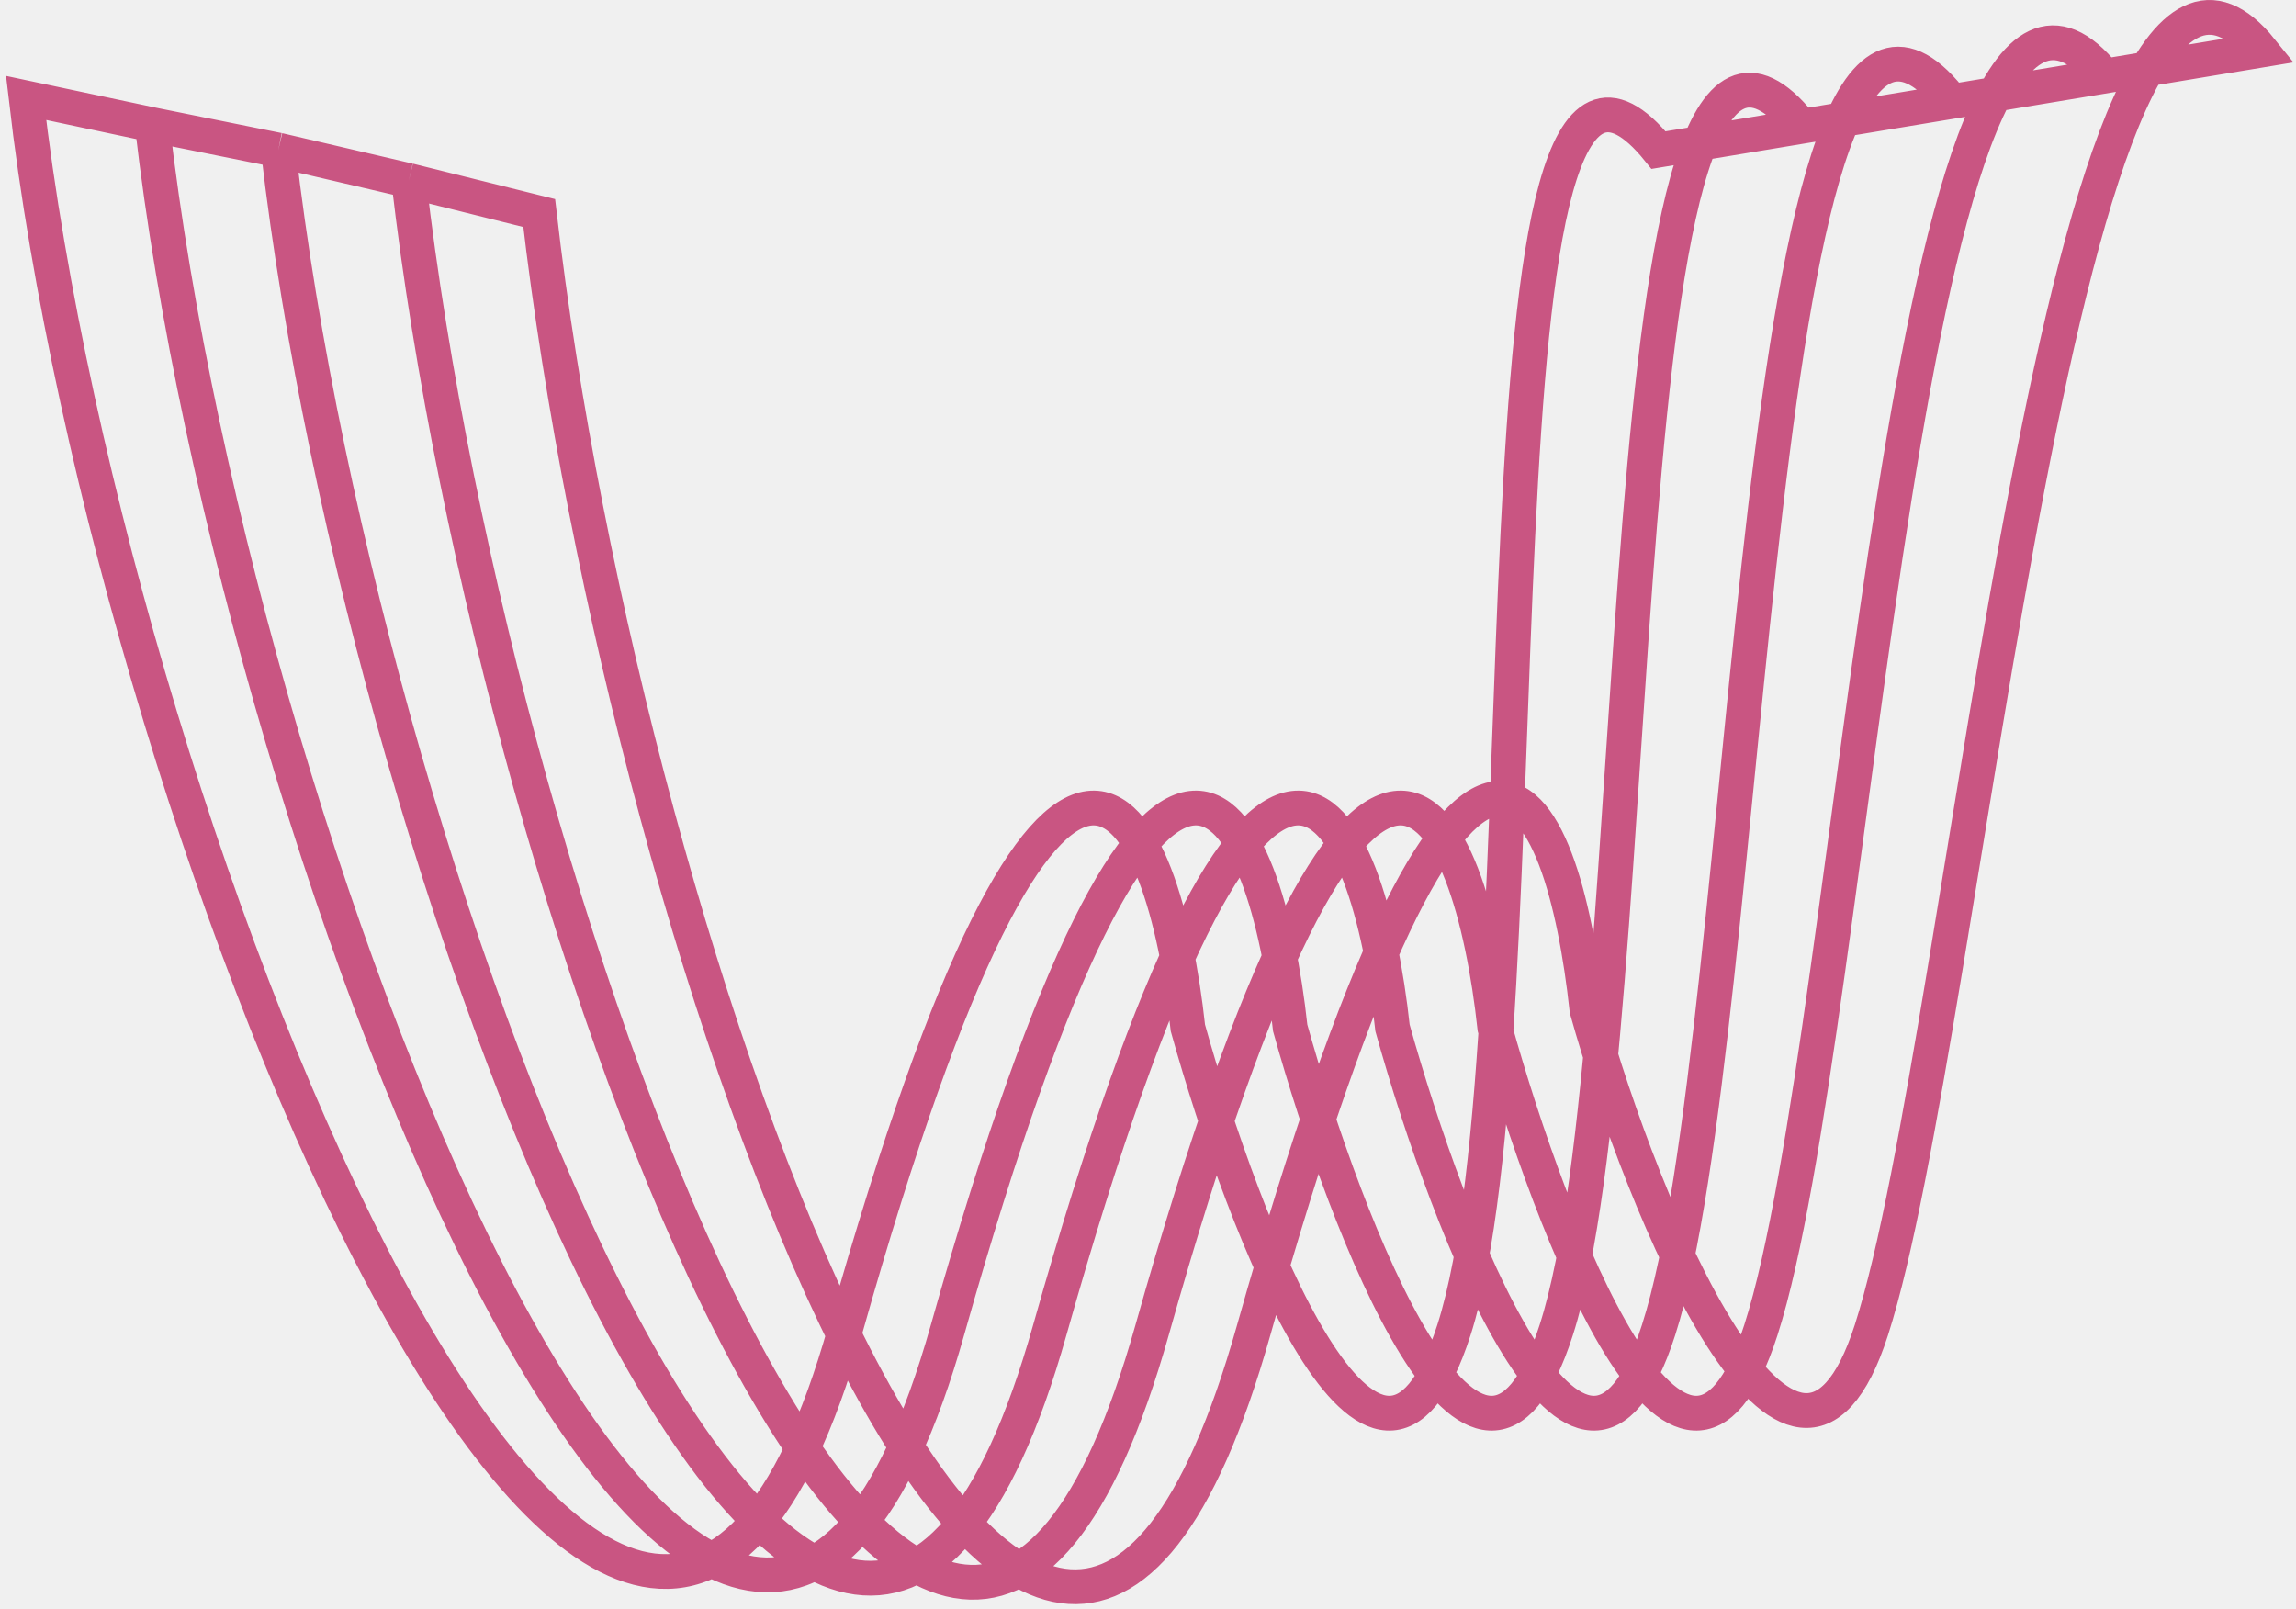
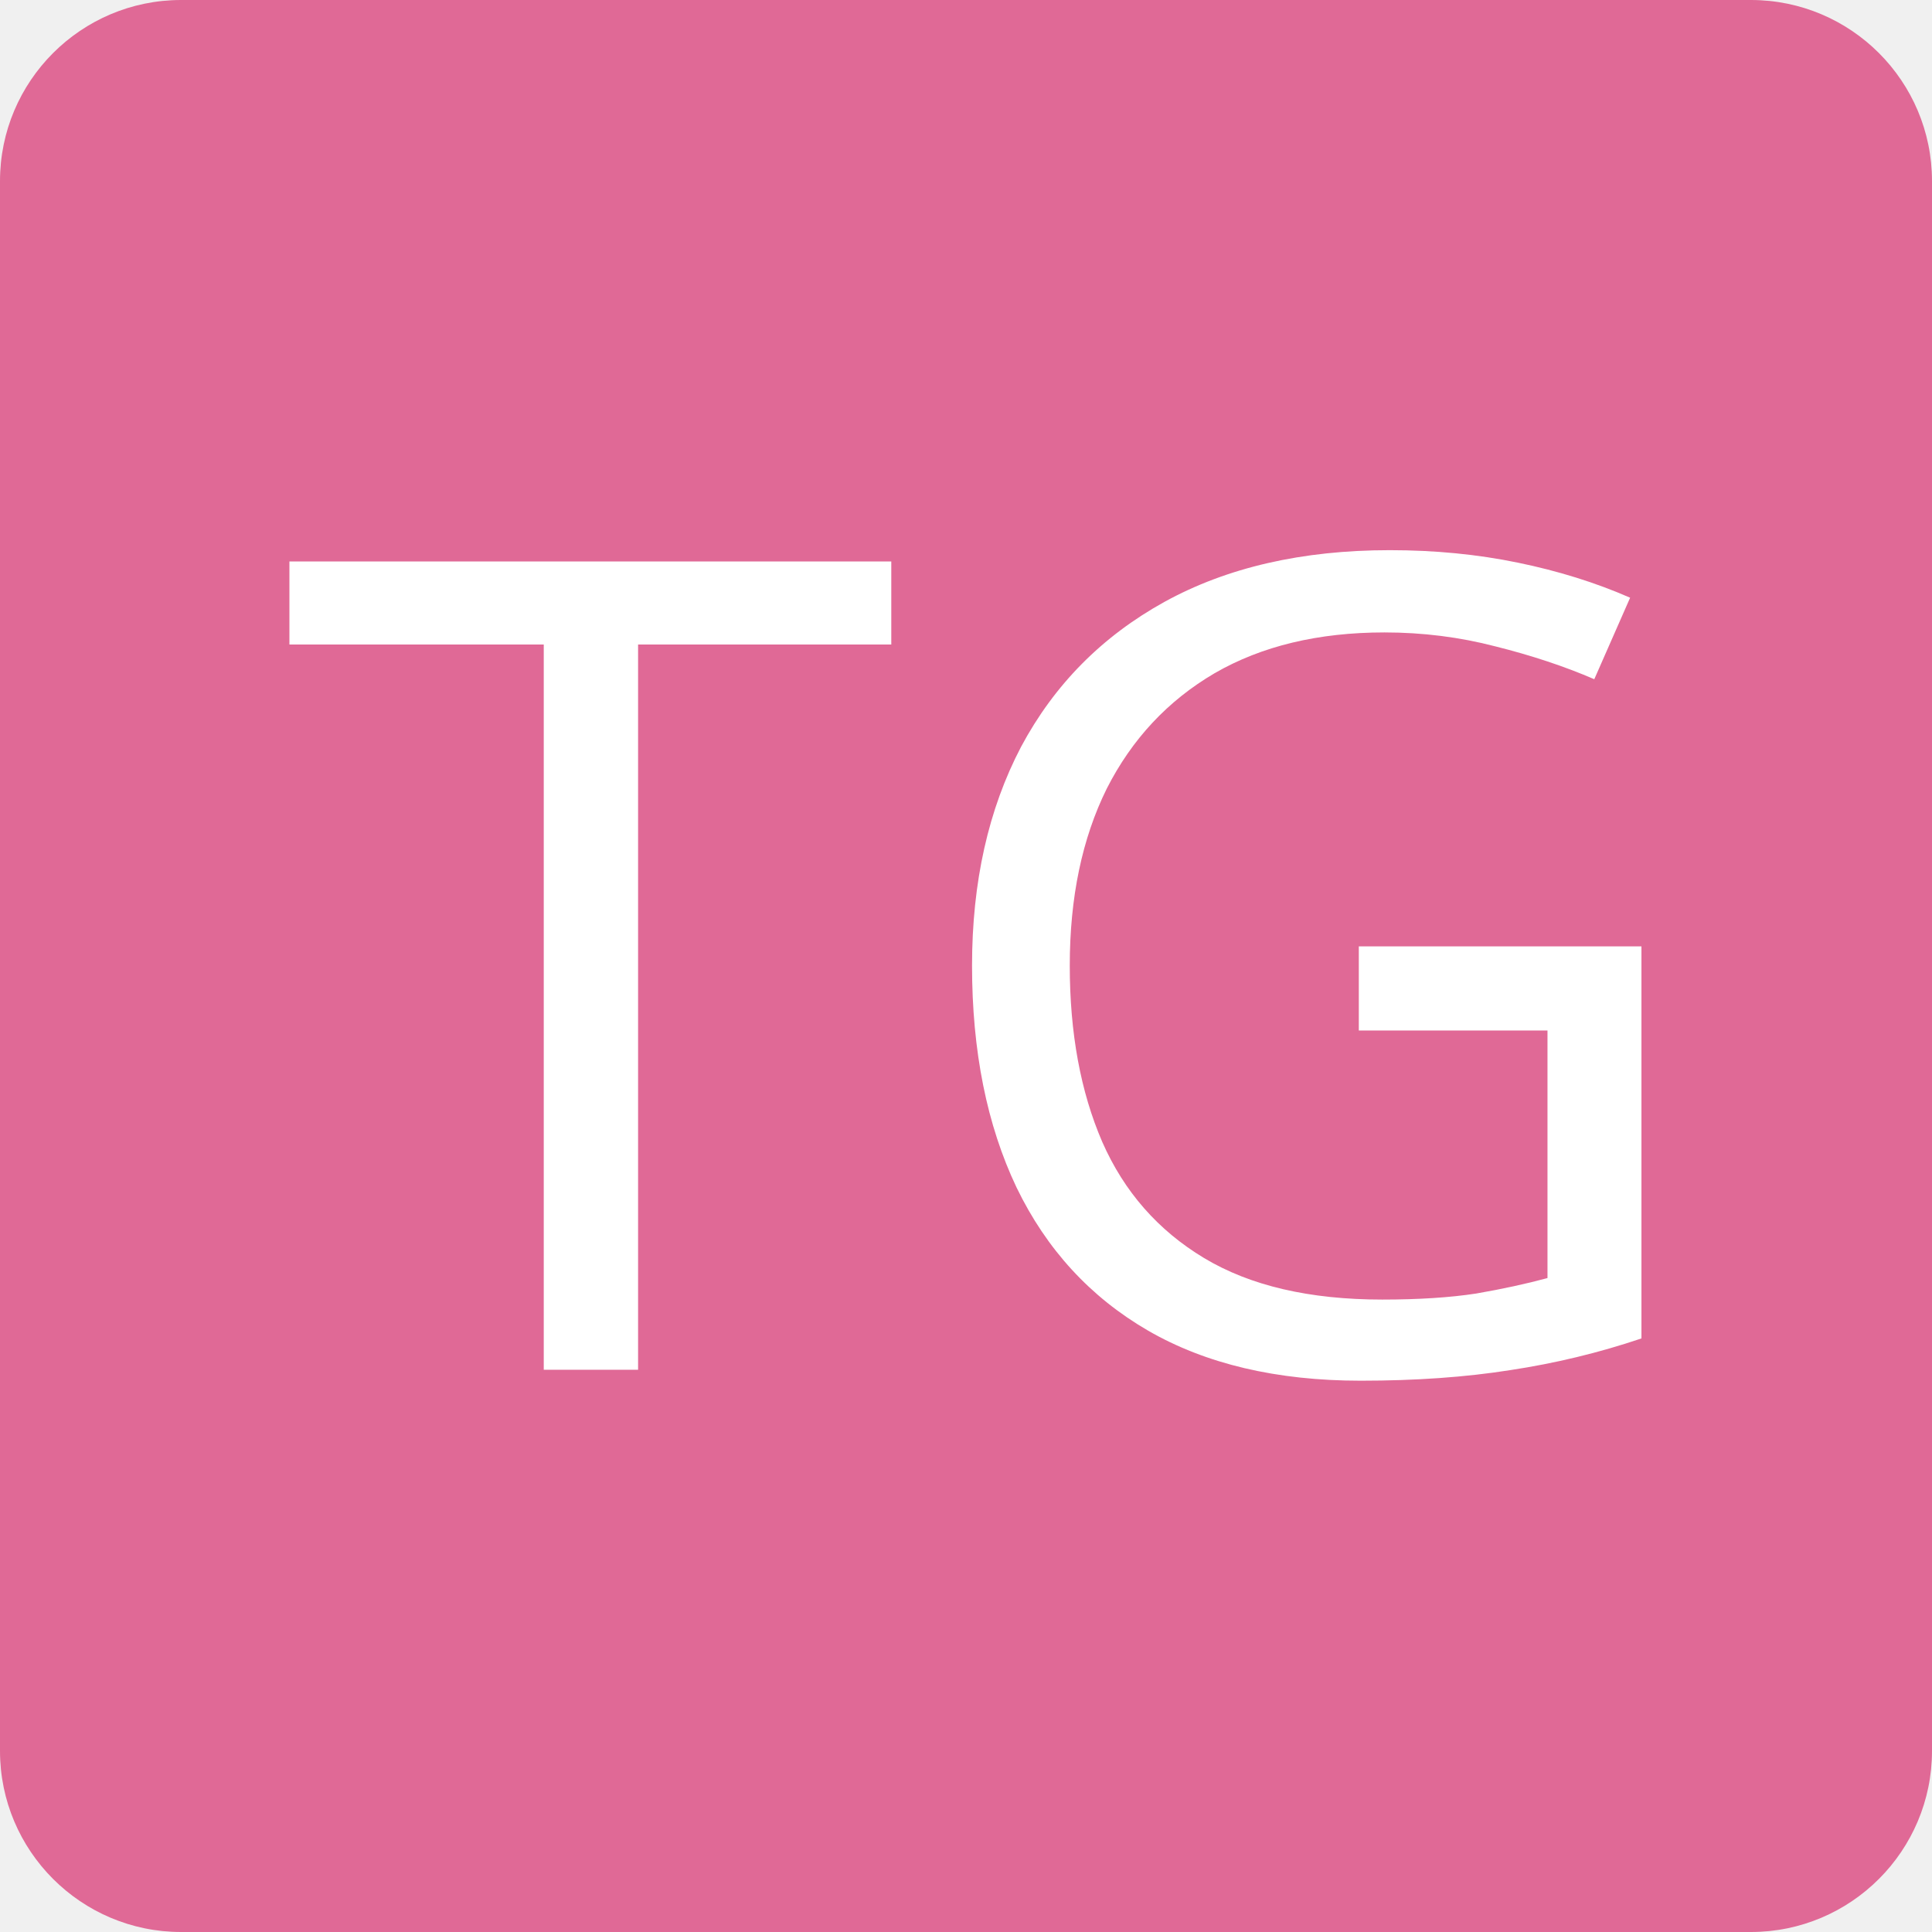
- <svg xmlns="http://www.w3.org/2000/svg" width="264" height="185" viewBox="0 0 264 185" fill="none">
-   <path stroke="#c95582" d="M47 20.761C57 107.425 107.529 241.357 132.47 152.939C157.411 64.52 169.137 92.941 171.882 118.203C178.352 141.36 193.529 180.727 202.47 152.939C213.646 118.203 219.059 -19.672 242 8.748M47 20.761L32 17.261M47 20.761L62 24.5C72 111.164 119.214 241.357 144.155 152.939C169.097 64.52 179.725 90.835 182.47 116.098C188.94 139.255 206.236 180.727 215.177 152.939C226.353 118.203 237.059 -22.659 260 5.761L190.705 17.261C167.764 -11.159 178.352 118.203 167.176 152.939C158.235 180.727 143.058 141.36 136.588 118.203C133.843 92.941 122.117 64.52 97.176 152.939C72.235 241.357 13 97.925 3 11.261L17.5 14.335M32 17.261C42 103.925 95.764 241.357 120.705 152.939C145.646 64.52 157.372 92.941 160.117 118.203C166.588 141.36 181.764 180.727 190.705 152.939C201.882 118.203 201.174 -17.159 224.115 11.261M32 17.261L17.5 14.335M17.5 14.335C27.5 100.999 84 241.357 108.941 152.939C133.882 64.52 145.607 92.941 148.352 118.203C154.823 141.36 169.999 180.727 178.94 152.939C190.117 118.203 184.059 -14.086 207 14.335" stroke-width="4" />
+ <svg xmlns="http://www.w3.org/2000/svg" version="1.2" viewBox="0 0 512 512" width="512" height="512">
+   <style>
+ 		.s0 { fill: #e06996 } 
+ 		.s1 { fill: #ffffff } 
+ 	</style>
+   <path id="Capa 2" class="s0" d="m0 48c0-26.5 21.5-48 48-48h416c26.5 0 48 21.5 48 48v416c0 26.5-21.5 48-48 48h-416c-26.5 0-48-21.5-48-48z" />
+   <path id="TG" class="s1" aria-label="TG" d="m169.1 170.8v192.2h-25v-192.2h-67.4v-22h159.5v22zm191 102.3v-22.3h74.9v103.9q-16.9 5.7-34.8 8.4-17.7 2.8-39.6 2.8-33.4 0-56.4-13.3-22.9-13.3-34.8-37.9-11.8-24.8-11.8-58.8 0-33.2 13-58 13.2-24.7 38-38.4 24.9-13.7 59.7-13.7 17.9 0 33.9 3.3 16.1 3.3 29.8 9.3l-9.5 21.6q-11.8-5.1-26.2-8.7-14.2-3.7-29.4-3.7-26.3 0-45 10.8-18.6 10.9-28.6 30.6-9.8 19.8-9.8 46.9 0 26.8 8.6 46.7 8.7 19.8 27 30.8 18.3 11 47.2 11 14.5 0 24.9-1.6 10.4-1.8 18.9-4.1v-65.6z" />
</svg>
